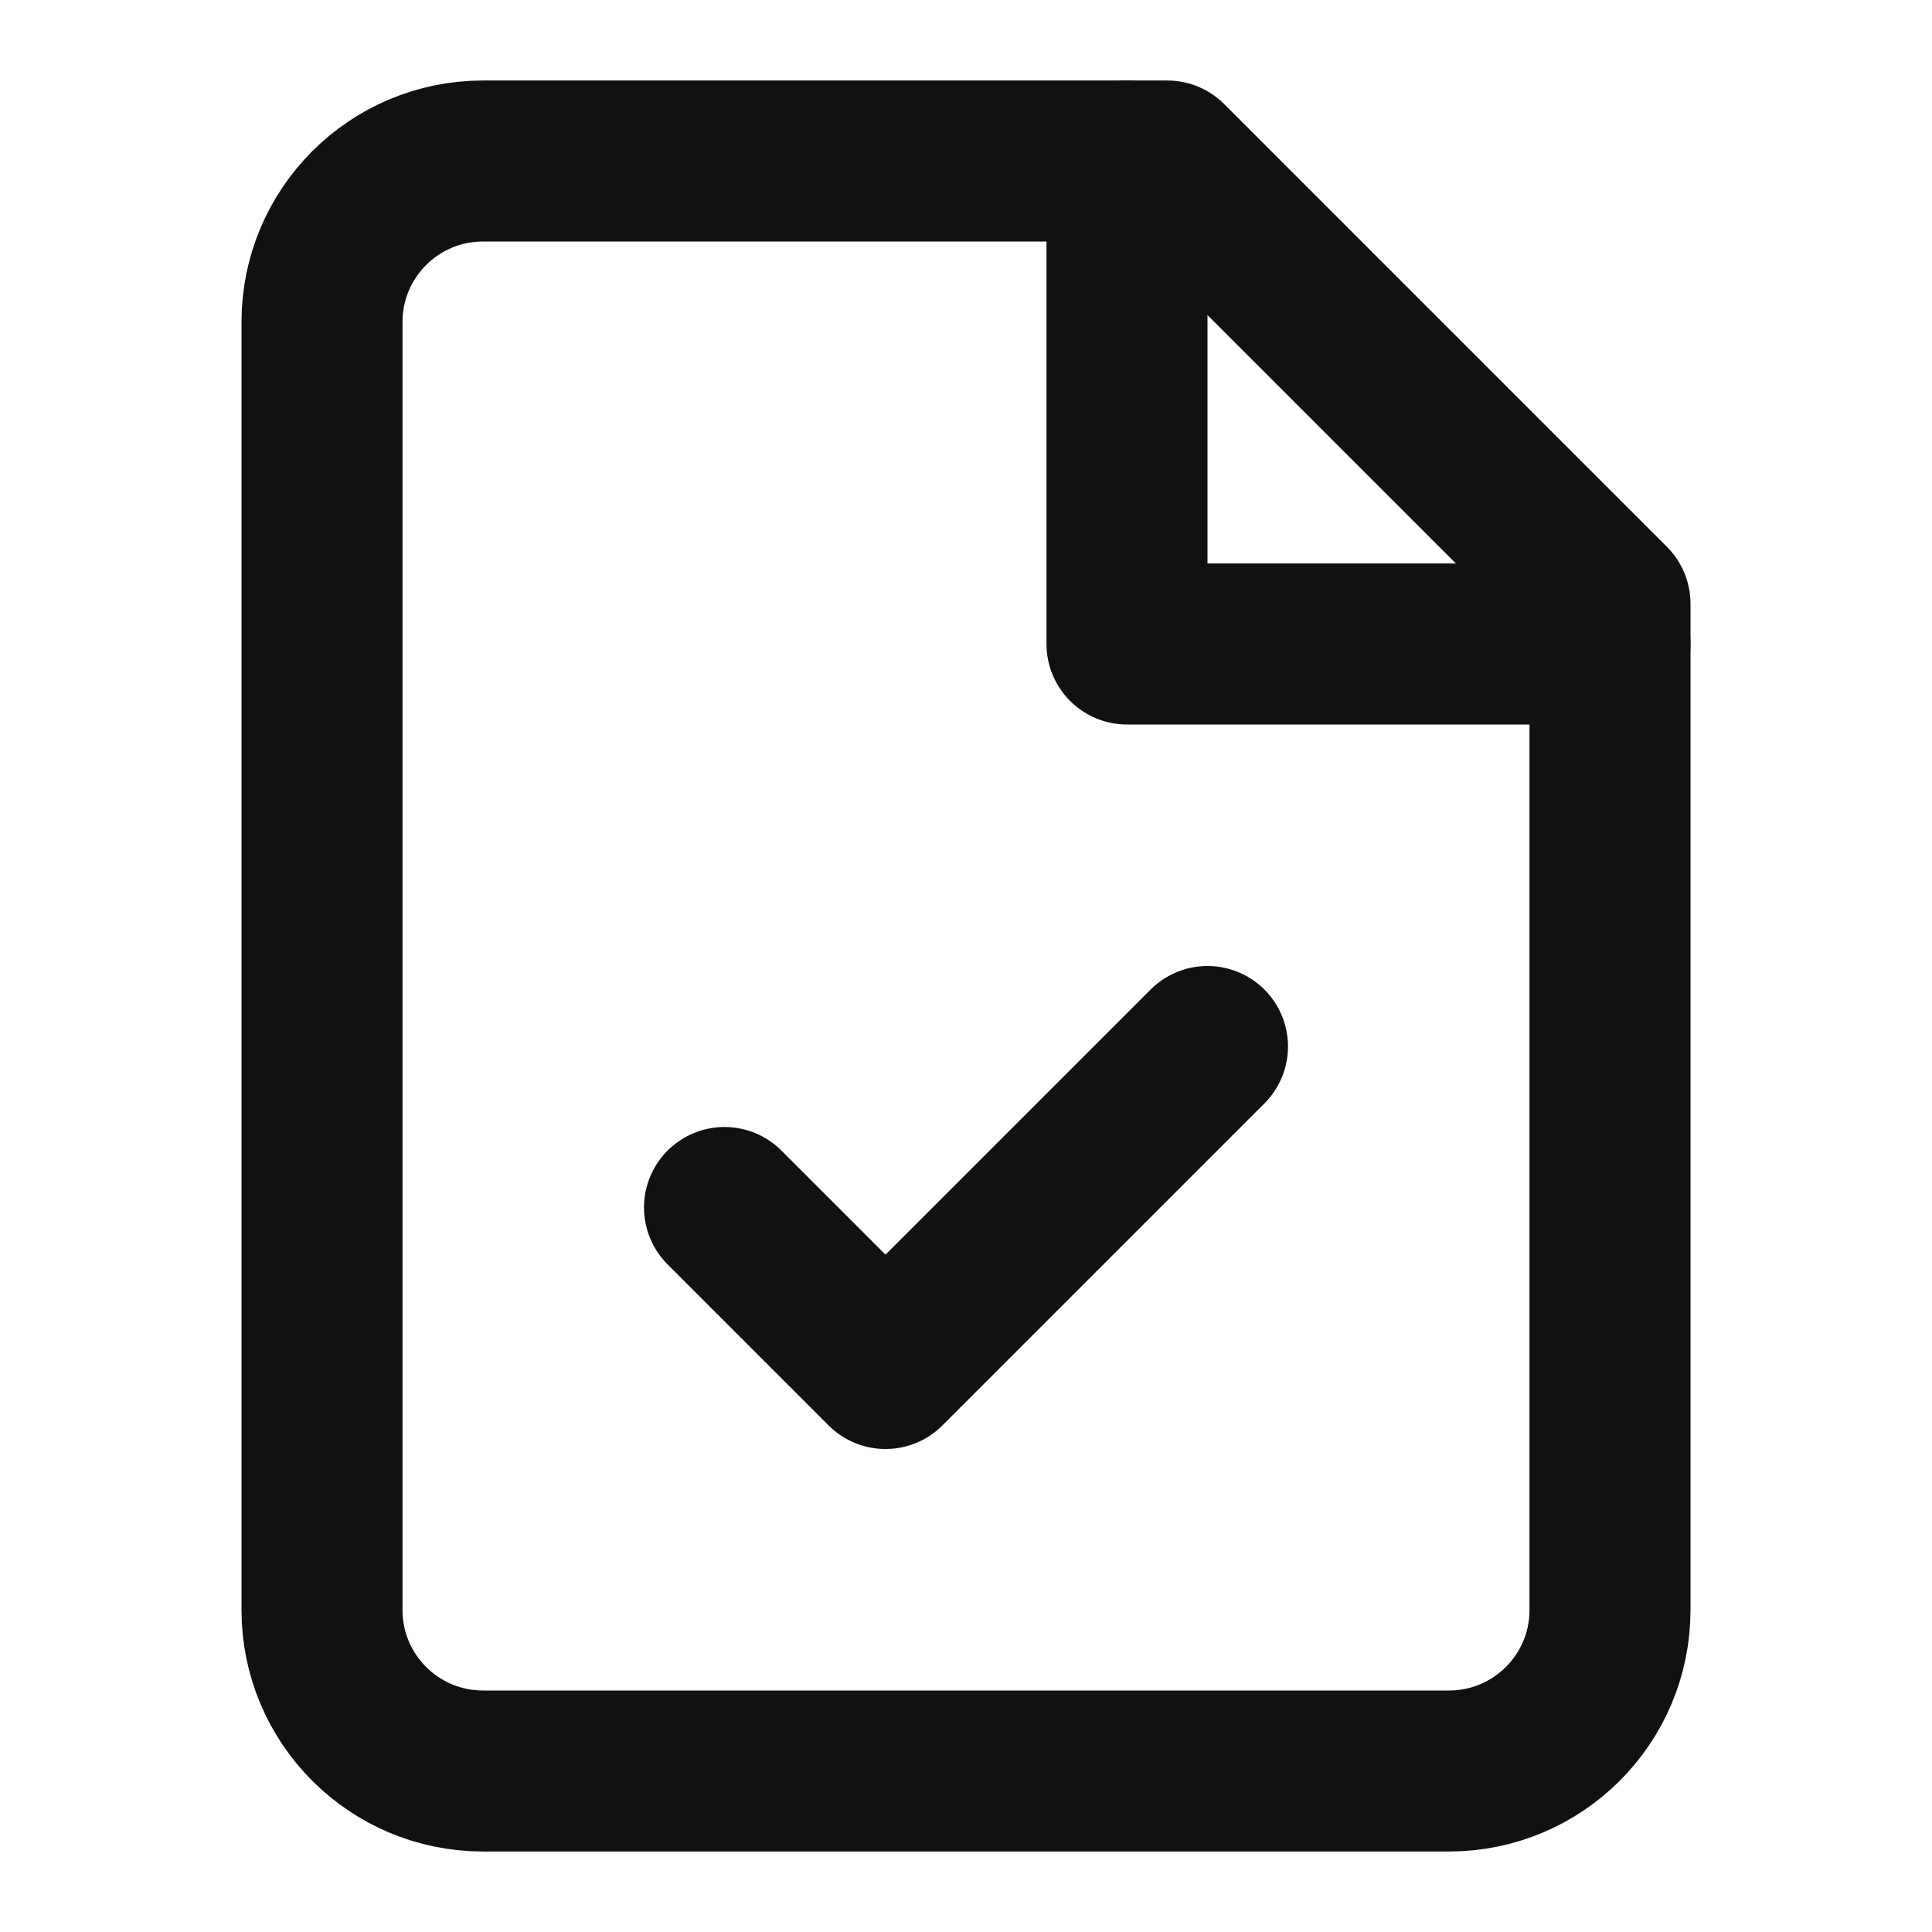
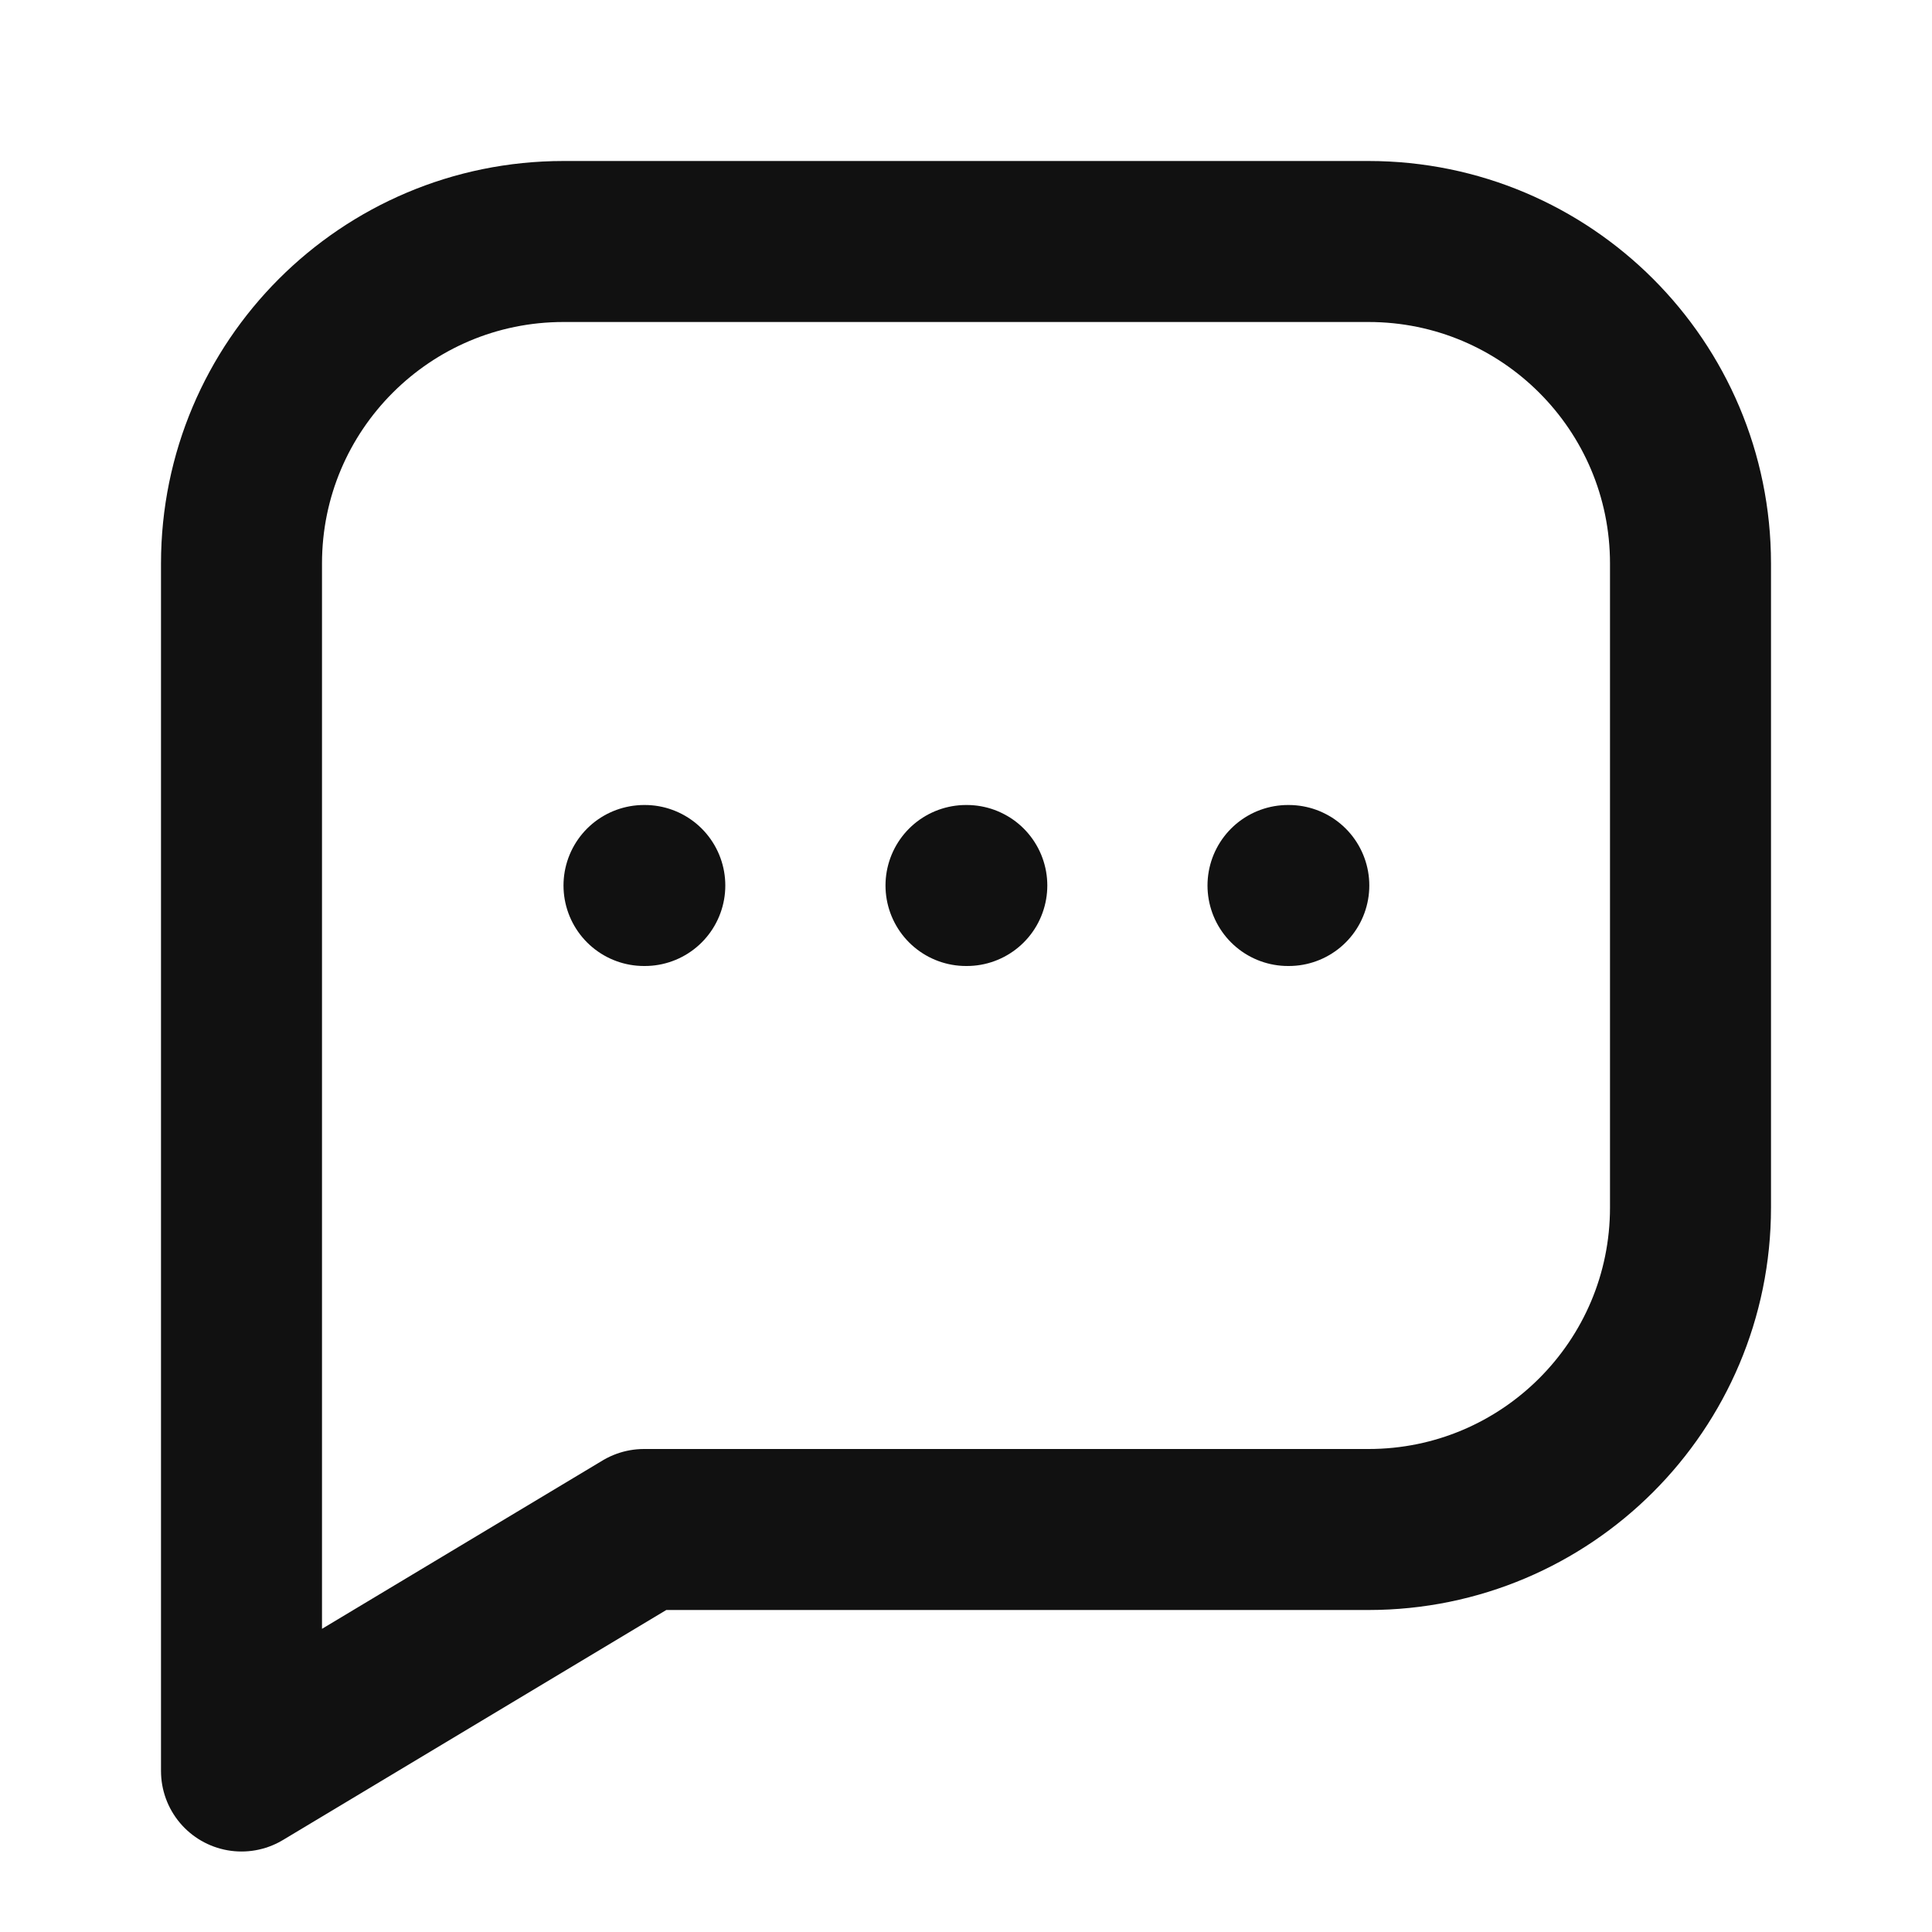
<svg xmlns="http://www.w3.org/2000/svg" width="24" height="24" viewBox="0 0 24 24" fill="none" stroke="#111111" stroke-width="2" stroke-linecap="round" stroke-linejoin="round">
-   <path d="M14.5 2H6a2 2 0 0 0-2 2v16a2 2 0 0 0 2 2h12a2 2 0 0 0 2-2V7.5z" />
-   <polyline points="14 2 14 8 20 8" />
-   <path d="m9 15 2 2 4-4" />
+   <path d="M21 15a4 4 0 0 1-4 4H8l-5 3V7a4 4 0 0 1 4-4h10a4 4 0 0 1 4 4z" />
+   <path d="M8 11h.01" />
+   <path d="M12 11h.01" />
+   <path d="M16 11h.01" />
</svg>
